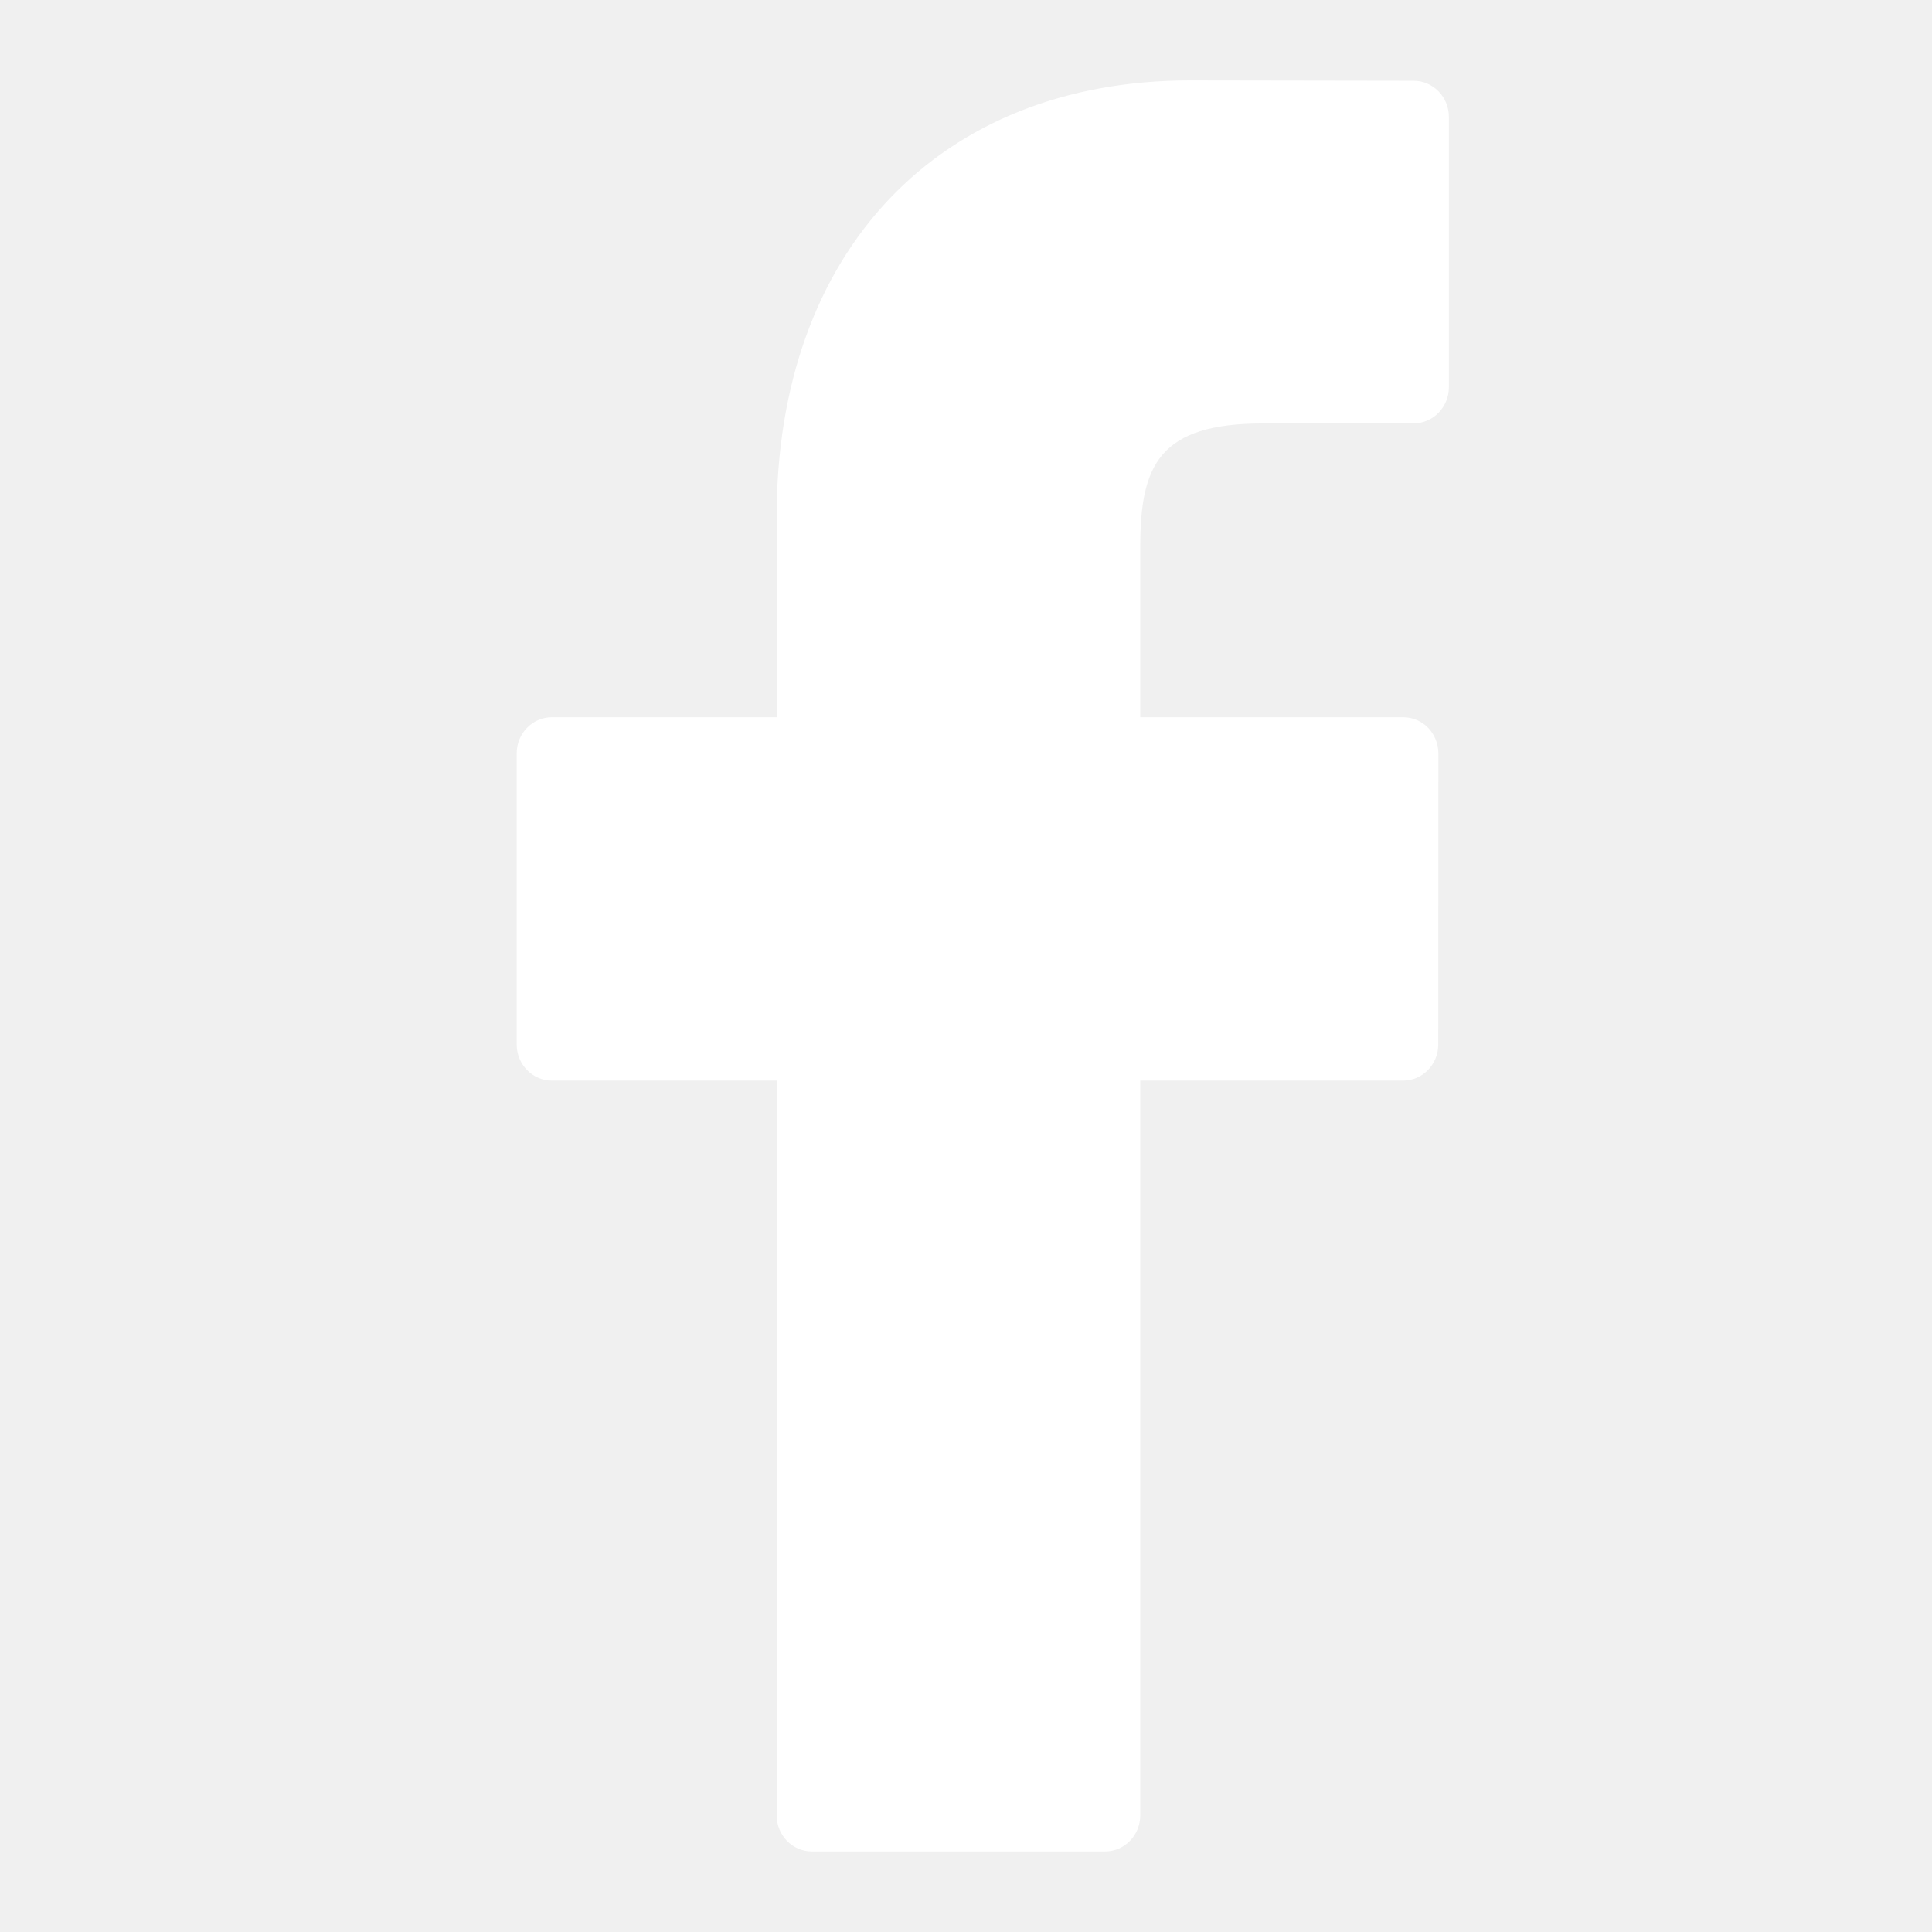
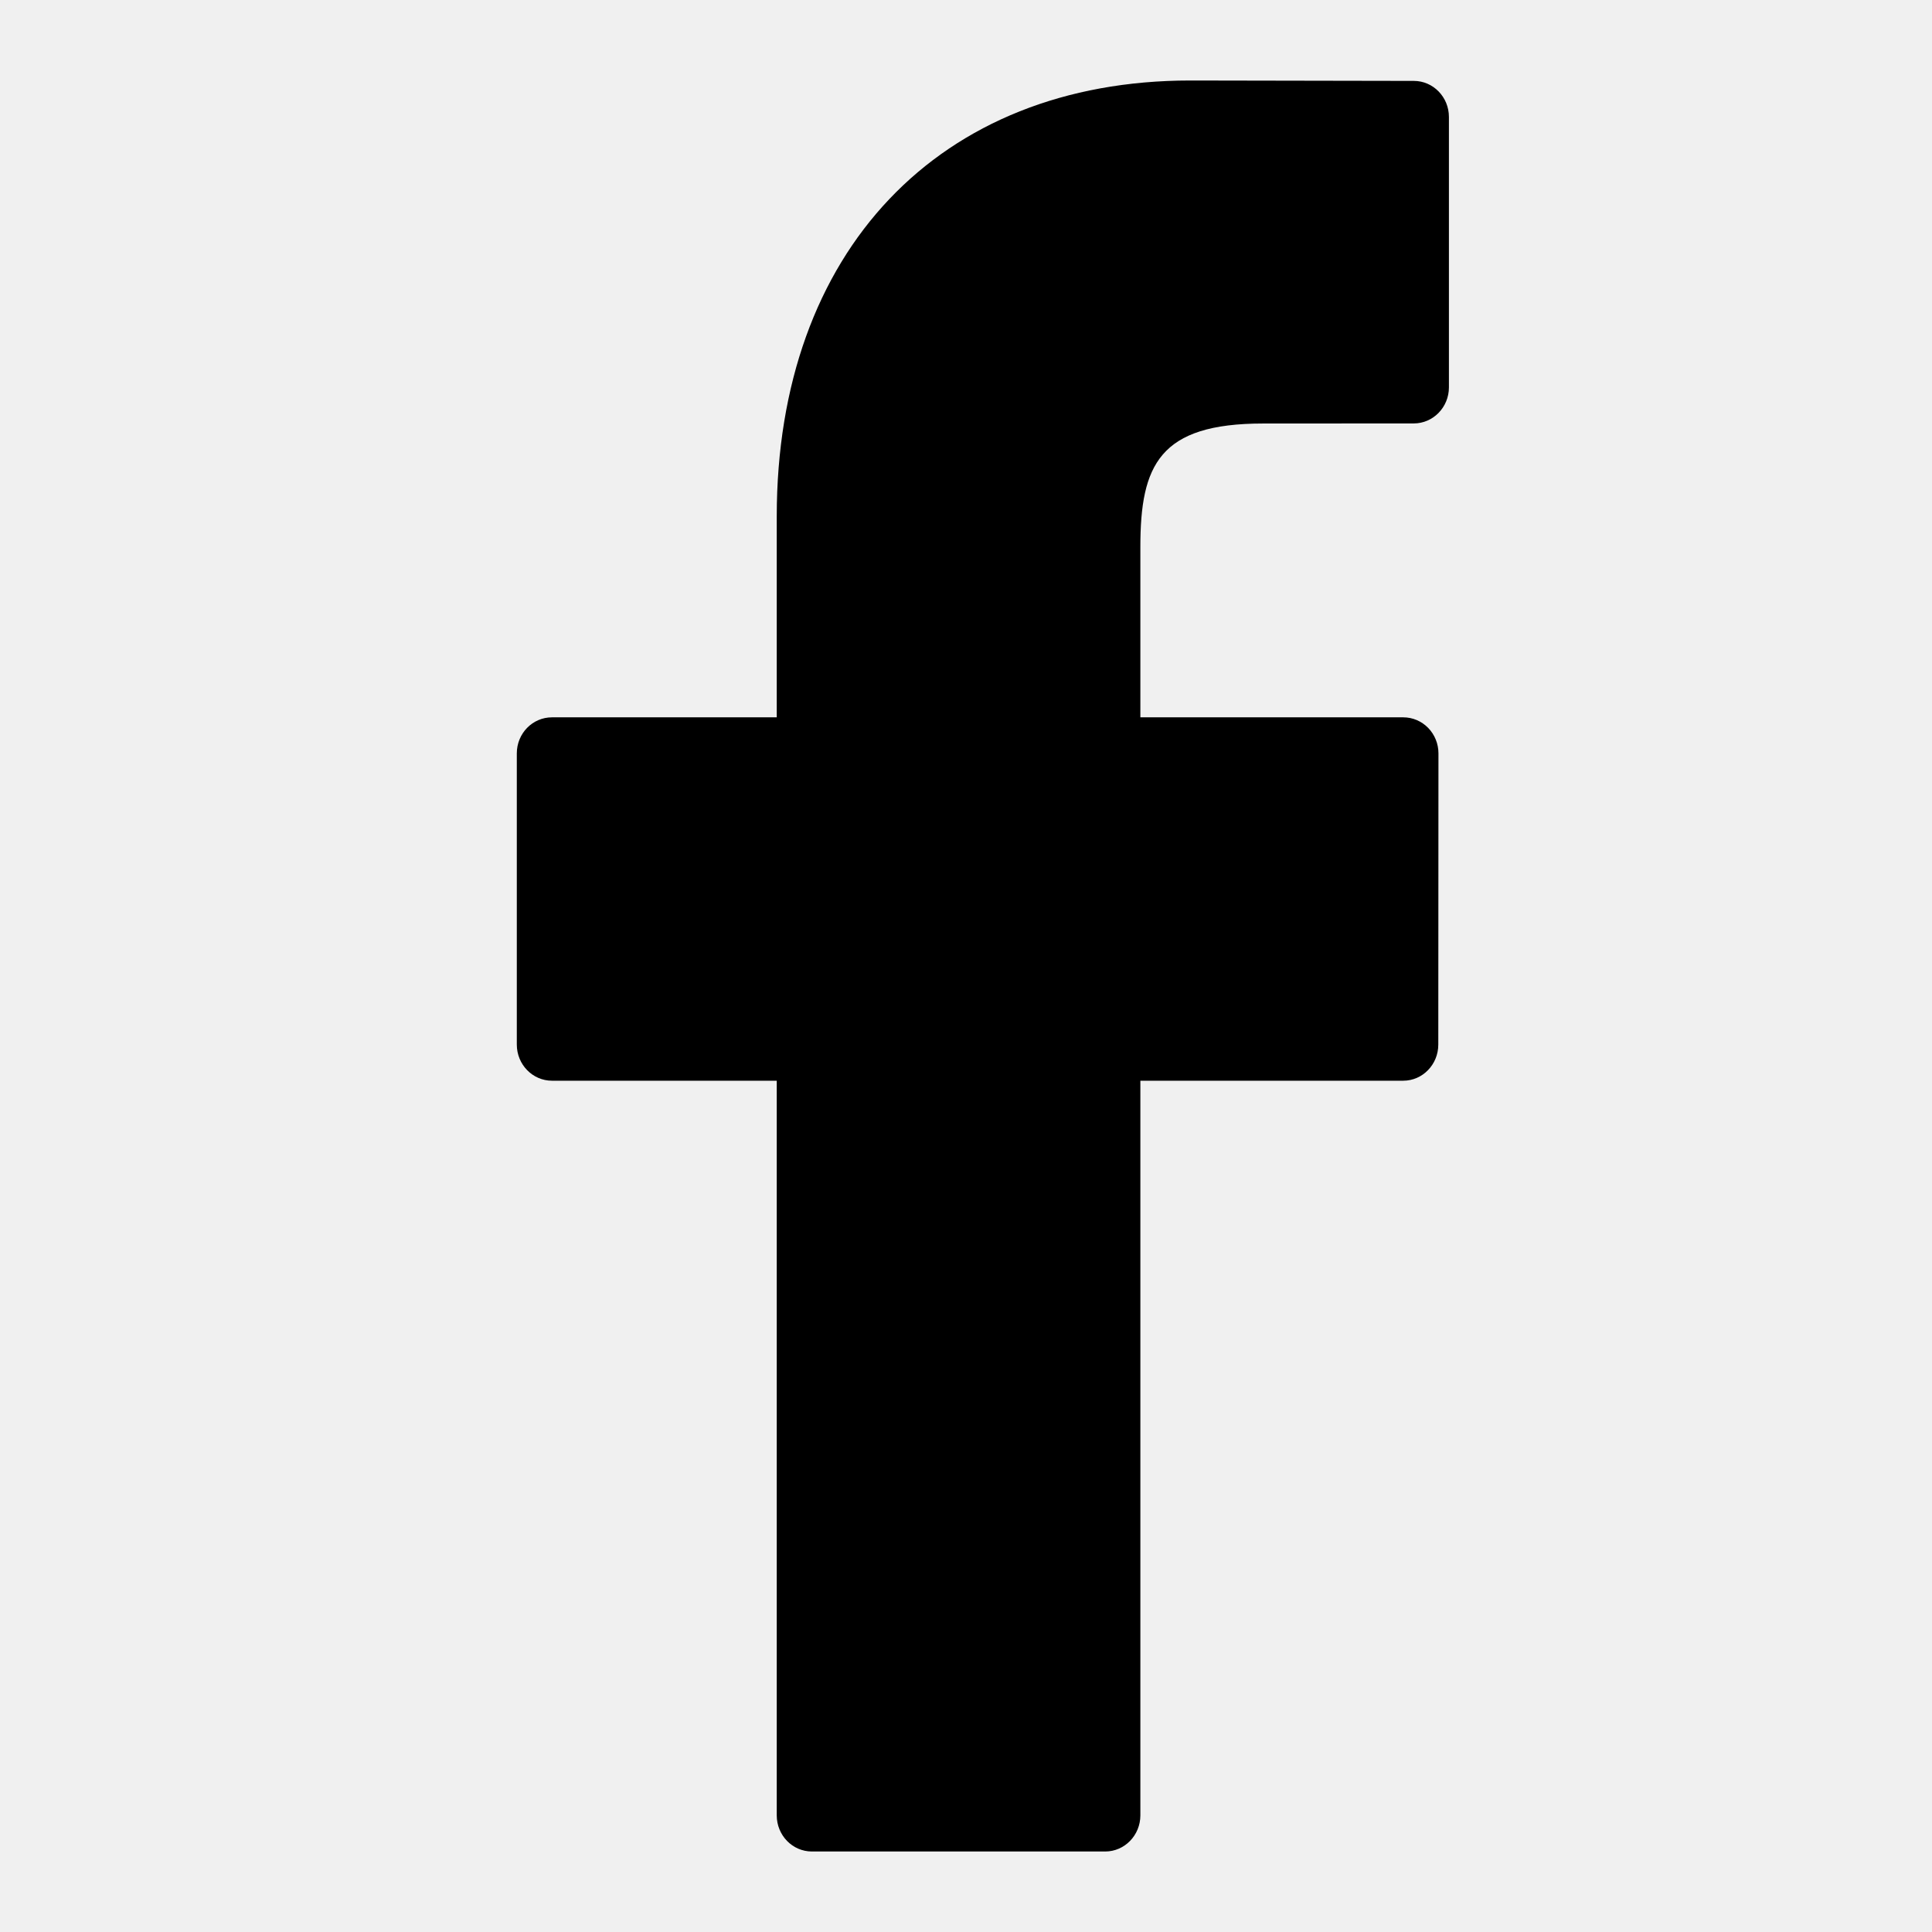
- <svg xmlns="http://www.w3.org/2000/svg" width="16" height="16" viewBox="0 0 16 16" fill="none">
-   <path d="M11.708 0.669L9.856 0.666C7.776 0.666 6.432 2.083 6.432 4.276V5.94H4.57C4.41 5.94 4.279 6.074 4.279 6.239V8.65C4.279 8.815 4.41 8.949 4.57 8.949H6.432V15.034C6.432 15.199 6.562 15.333 6.723 15.333H9.152C9.313 15.333 9.443 15.199 9.443 15.034V8.949H11.62C11.781 8.949 11.911 8.815 11.911 8.65L11.912 6.239C11.912 6.16 11.881 6.084 11.827 6.027C11.772 5.971 11.698 5.94 11.621 5.94H9.443V4.529C9.443 3.851 9.6 3.507 10.46 3.507L11.708 3.506C11.868 3.506 11.999 3.372 11.999 3.207V0.968C11.999 0.803 11.868 0.669 11.708 0.669Z" fill="white" />
+ <svg xmlns="http://www.w3.org/2000/svg" width="24" height="24" viewBox="0 0 24 24">
+   <path d="M17.563 1.005L14.786 1C11.665 1 9.649 3.125 9.649 6.414V8.911H6.857C6.615 8.911 6.42 9.111 6.42 9.359V12.976C6.42 13.224 6.616 13.425 6.857 13.425H9.649V22.551C9.649 22.799 9.844 23 10.086 23H13.729C13.97 23 14.166 22.799 14.166 22.551V13.425H17.431C17.672 13.425 17.867 13.224 17.867 12.976L17.869 9.359C17.869 9.24 17.823 9.126 17.741 9.042C17.659 8.958 17.548 8.911 17.432 8.911H14.166V6.794C14.166 5.777 14.402 5.261 15.691 5.261L17.562 5.26C17.803 5.26 17.999 5.059 17.999 4.812V1.453C17.999 1.206 17.804 1.005 17.563 1.005Z" />
</svg>
